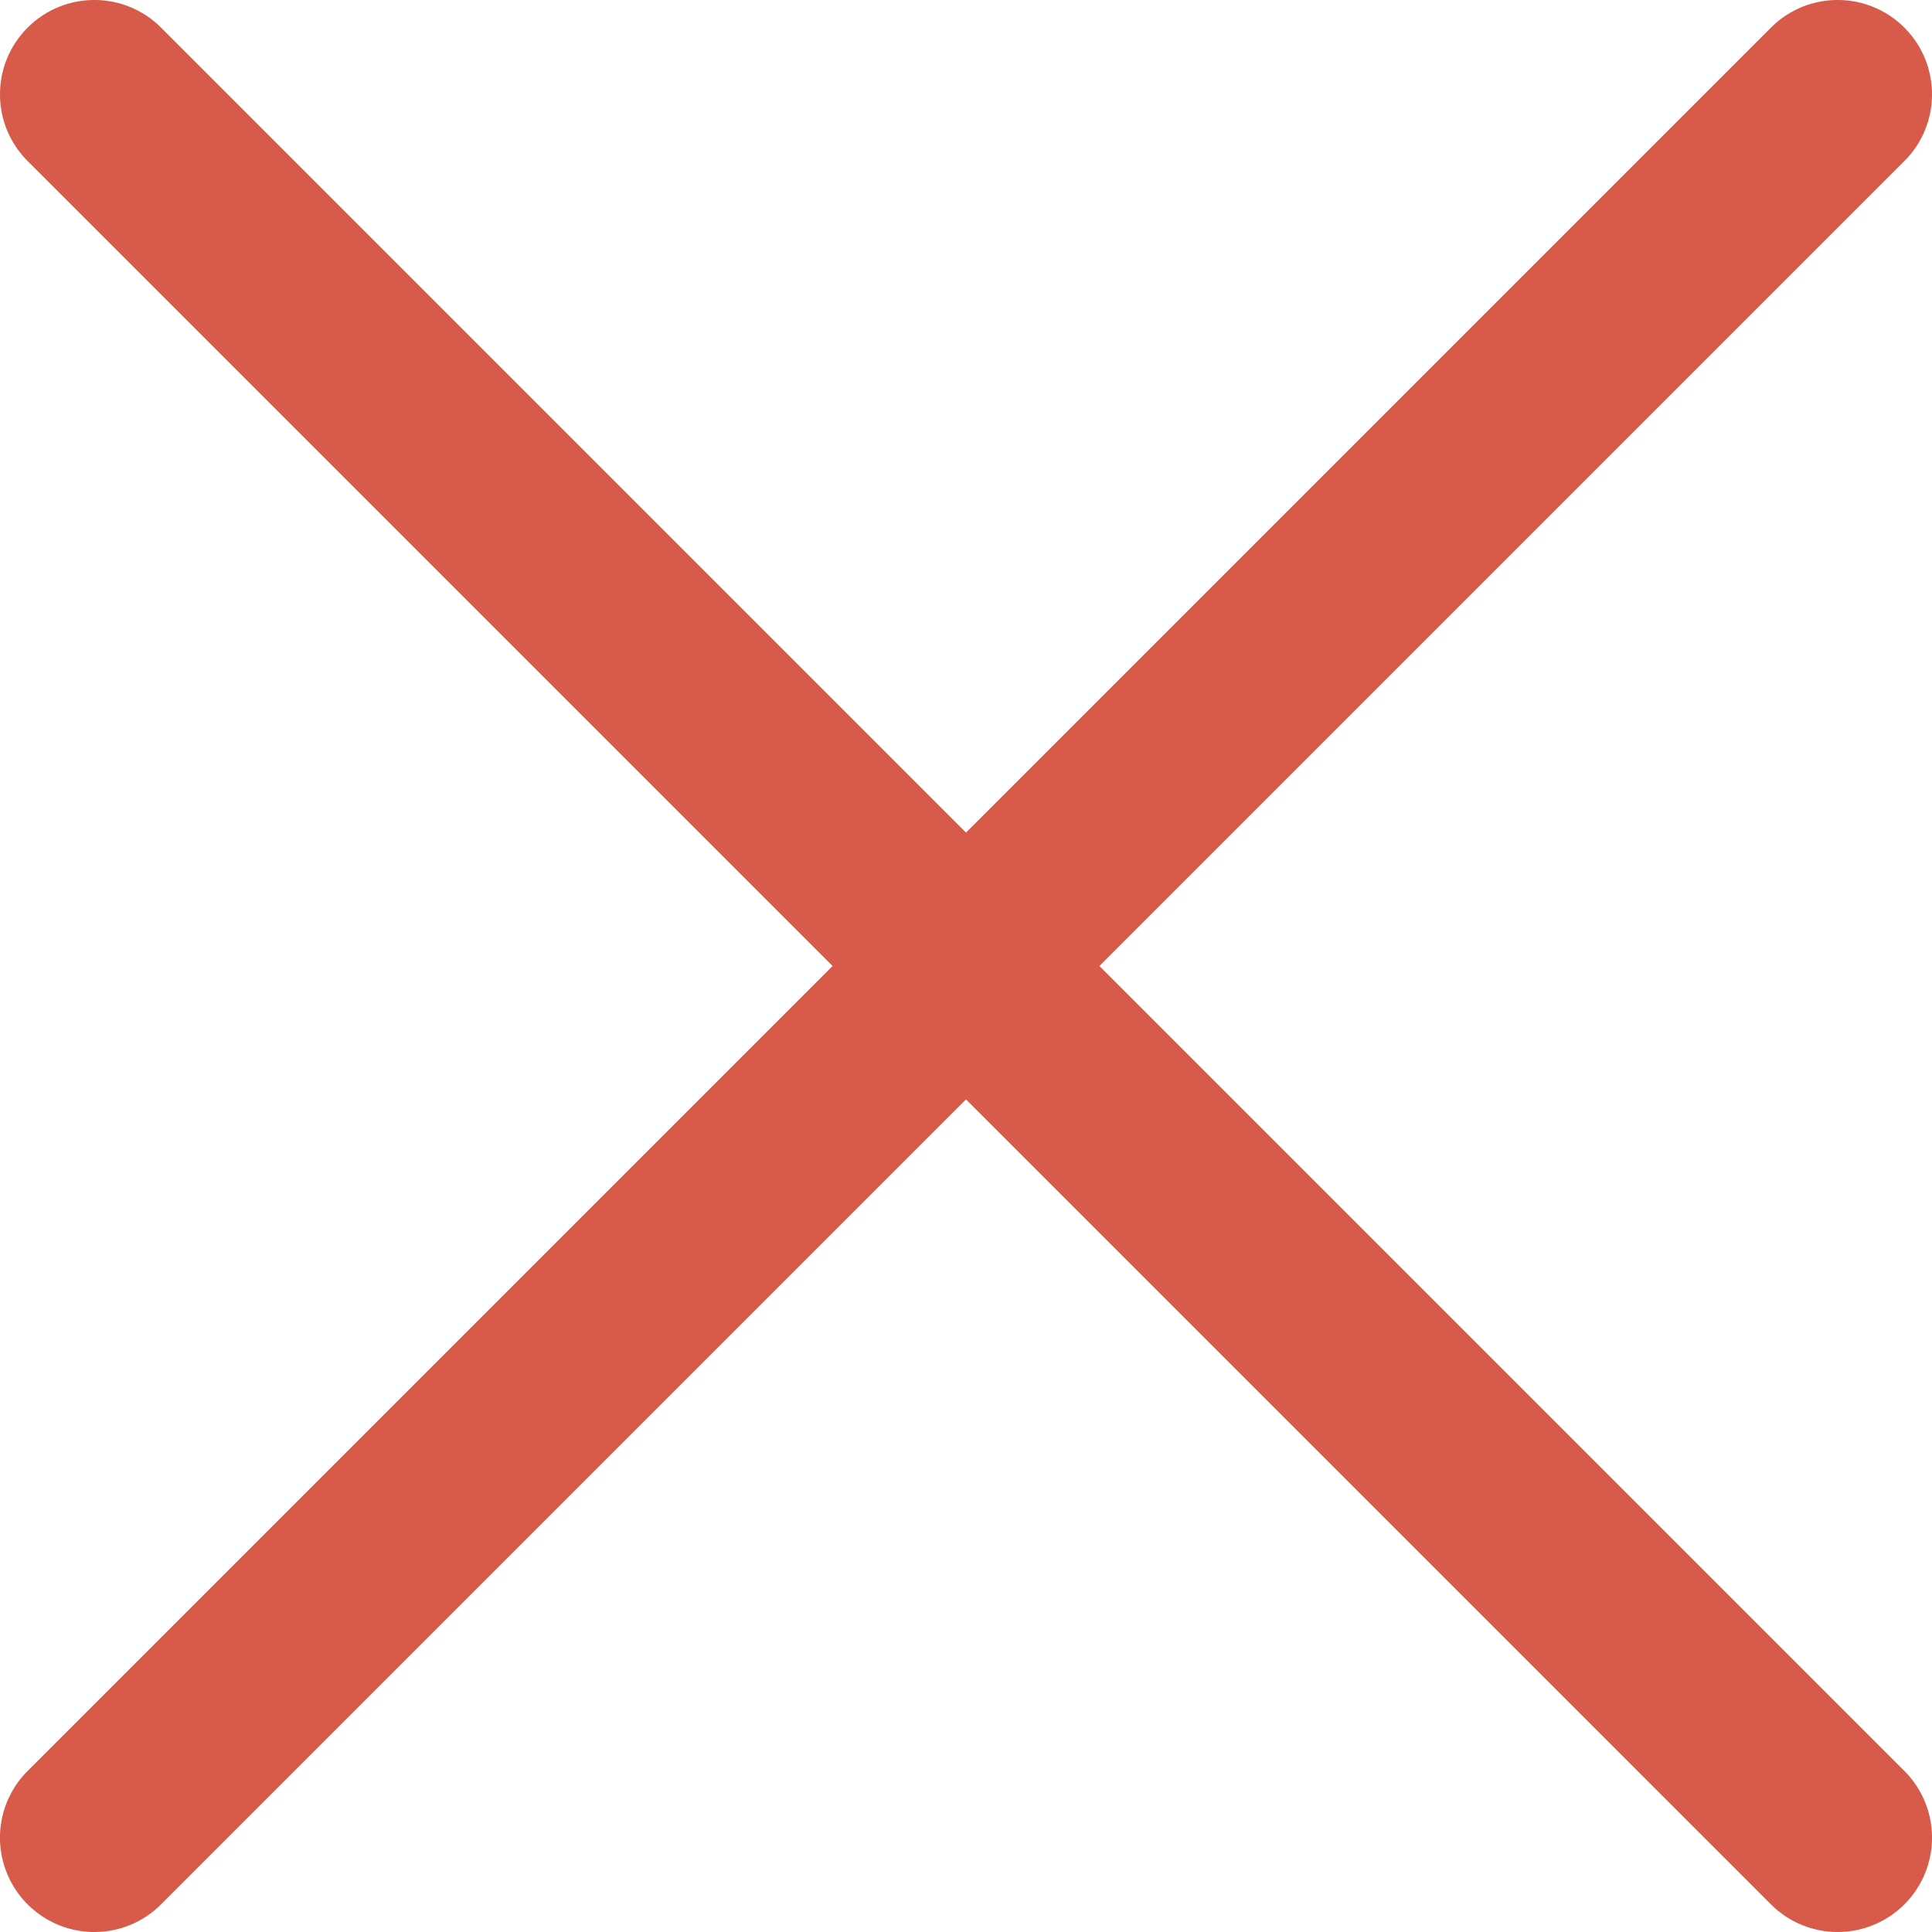
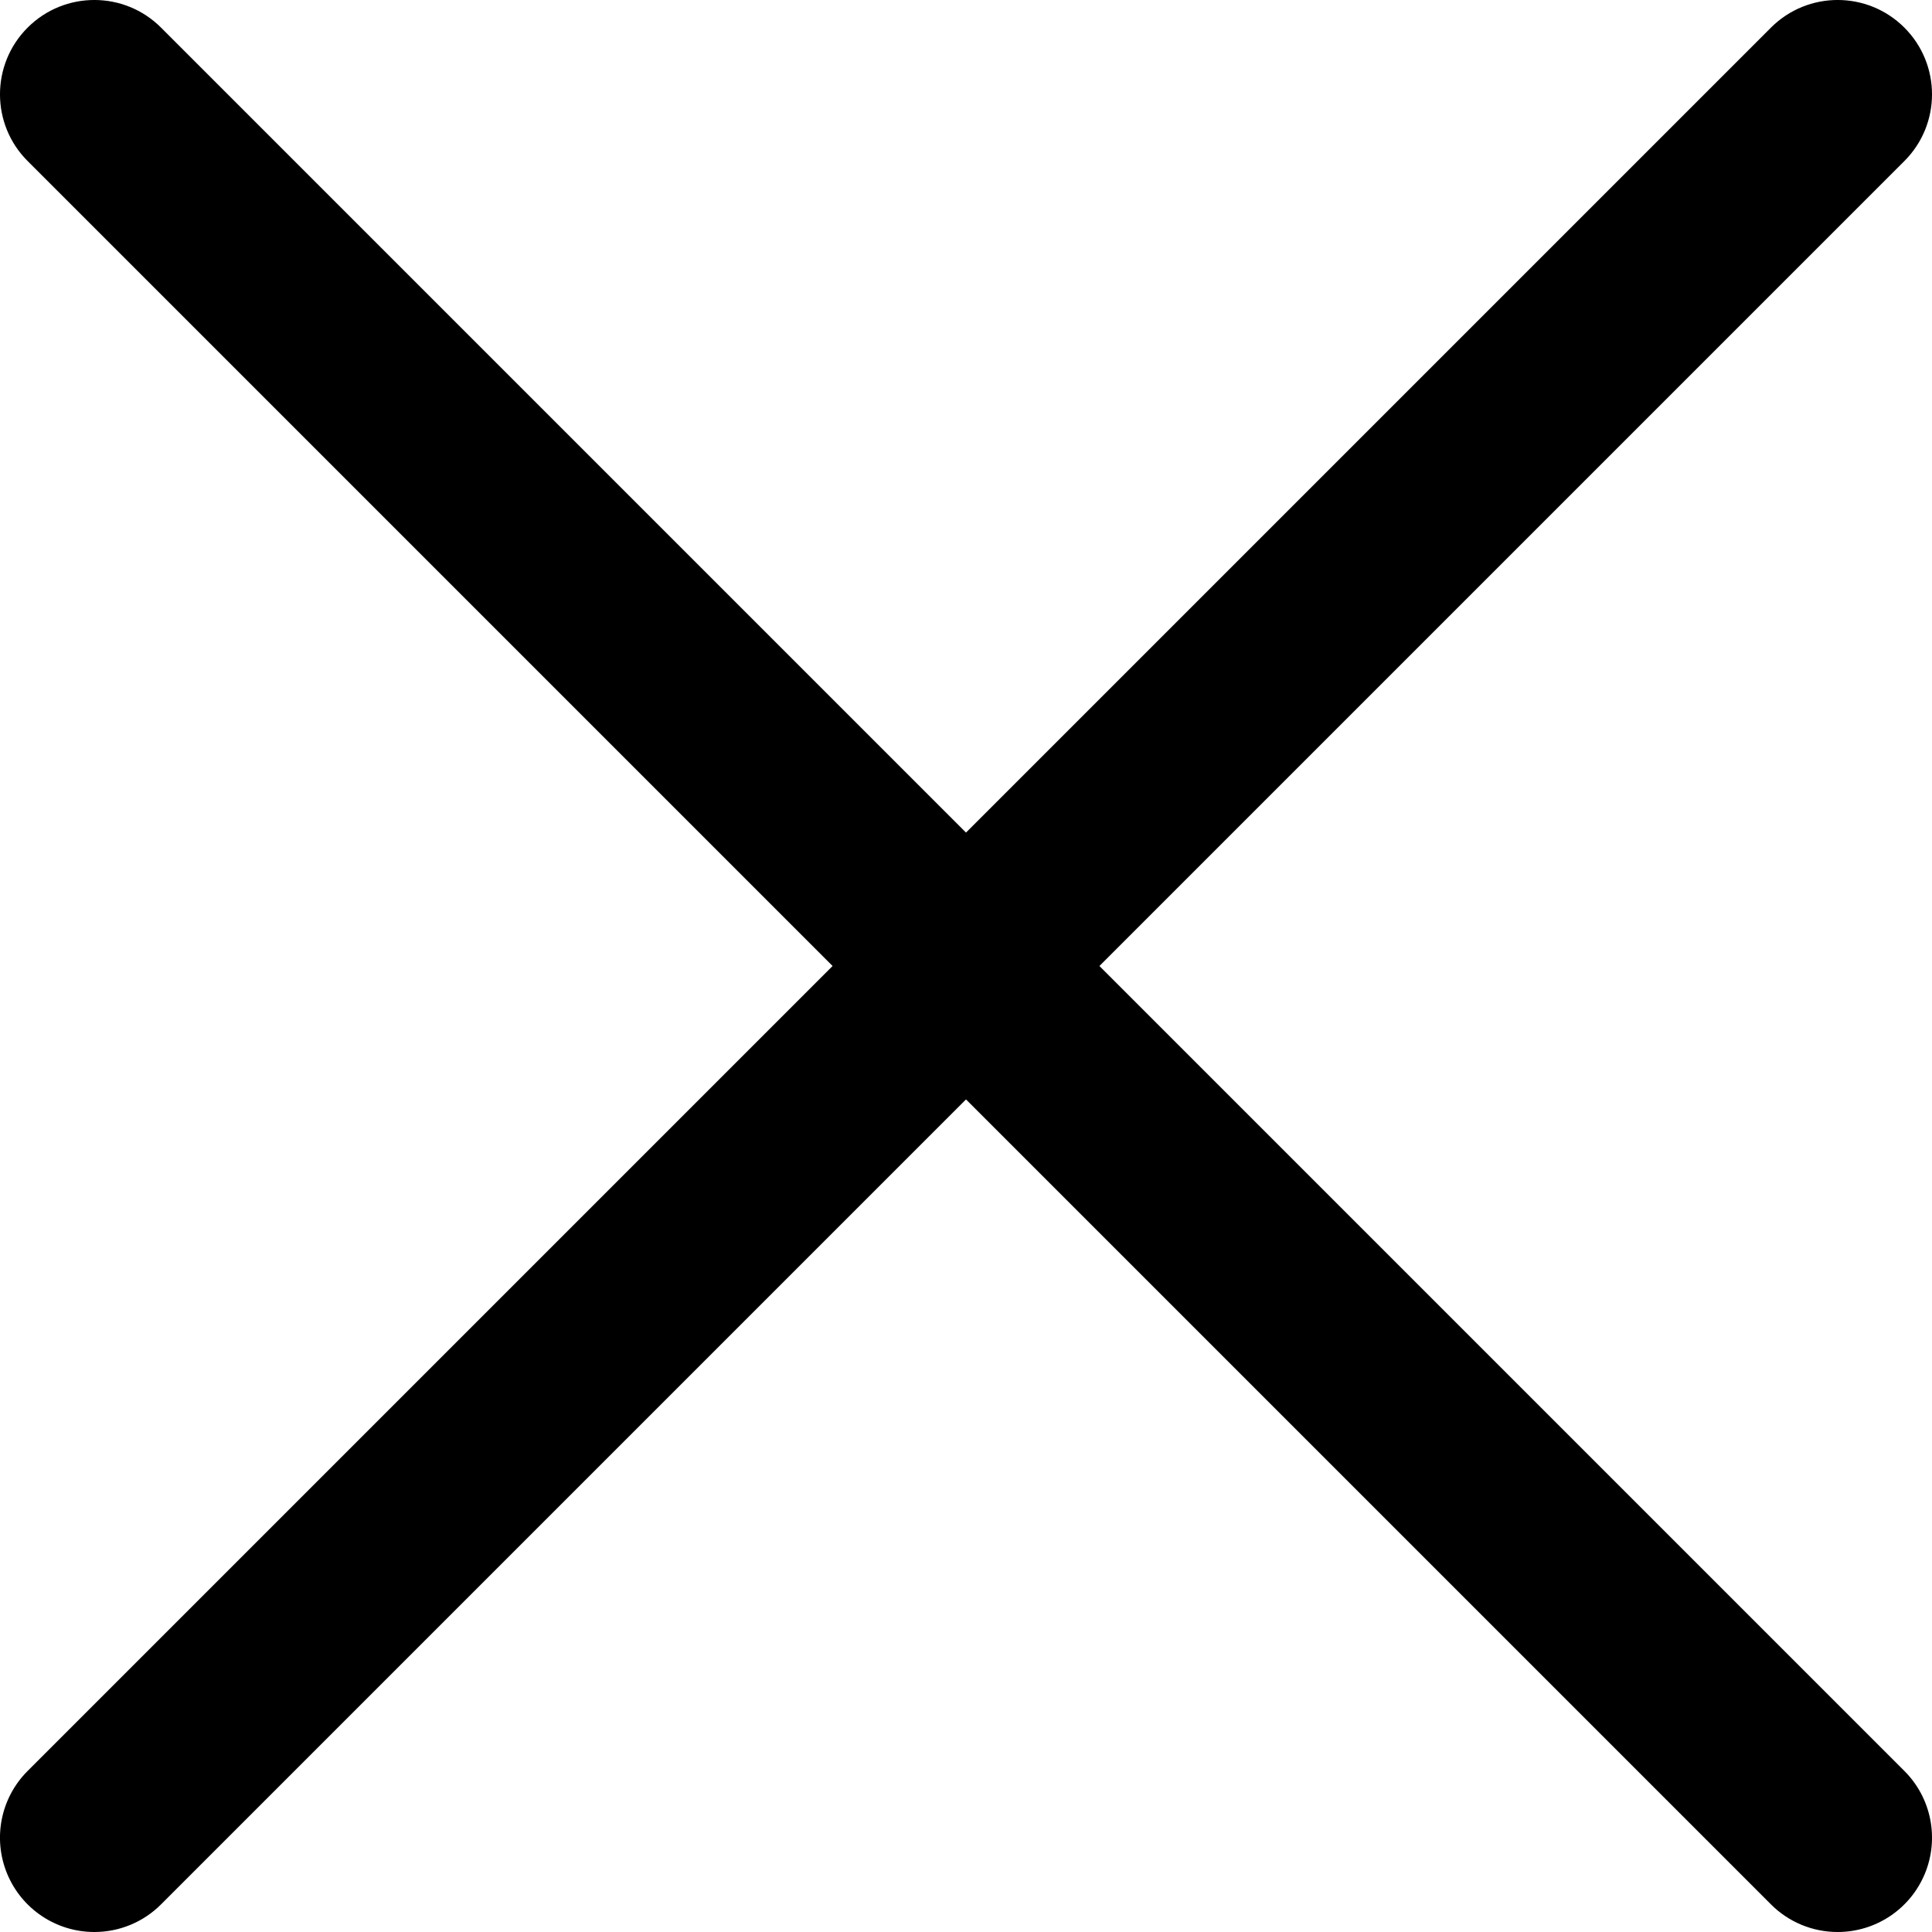
<svg xmlns="http://www.w3.org/2000/svg" version="1.1" width="512" height="512" x="0" y="0" viewBox="0 0 512 512" style="enable-background:new 0 0 512 512" xml:space="preserve" class="">
  <g>
    <g id="_02_User" data-name="02 User">
-       <path d="m25 512a25 25 0 0 1 -17.68-42.68l462-462a25 25 0 0 1 35.36 35.36l-462 462a24.93 24.93 0 0 1 -17.68 7.32z" fill="#d75a4a" data-original="#000000" class="" />
-       <path d="m487 512a24.93 24.93 0 0 1 -17.68-7.32l-462-462a25 25 0 0 1 35.36-35.36l462 462a25 25 0 0 1 -17.68 42.68z" fill="#d75a4a" data-original="#000000" class="" />
+       <path d="m25 512a25 25 0 0 1 -17.68-42.68l462-462a25 25 0 0 1 35.36 35.36l-462 462a24.93 24.93 0 0 1 -17.68 7.32z" data-original="#000000" class="" />
+       <path d="m487 512a24.93 24.93 0 0 1 -17.68-7.32l-462-462a25 25 0 0 1 35.36-35.36l462 462a25 25 0 0 1 -17.68 42.68z" data-original="#000000" class="" />
    </g>
  </g>
</svg>
